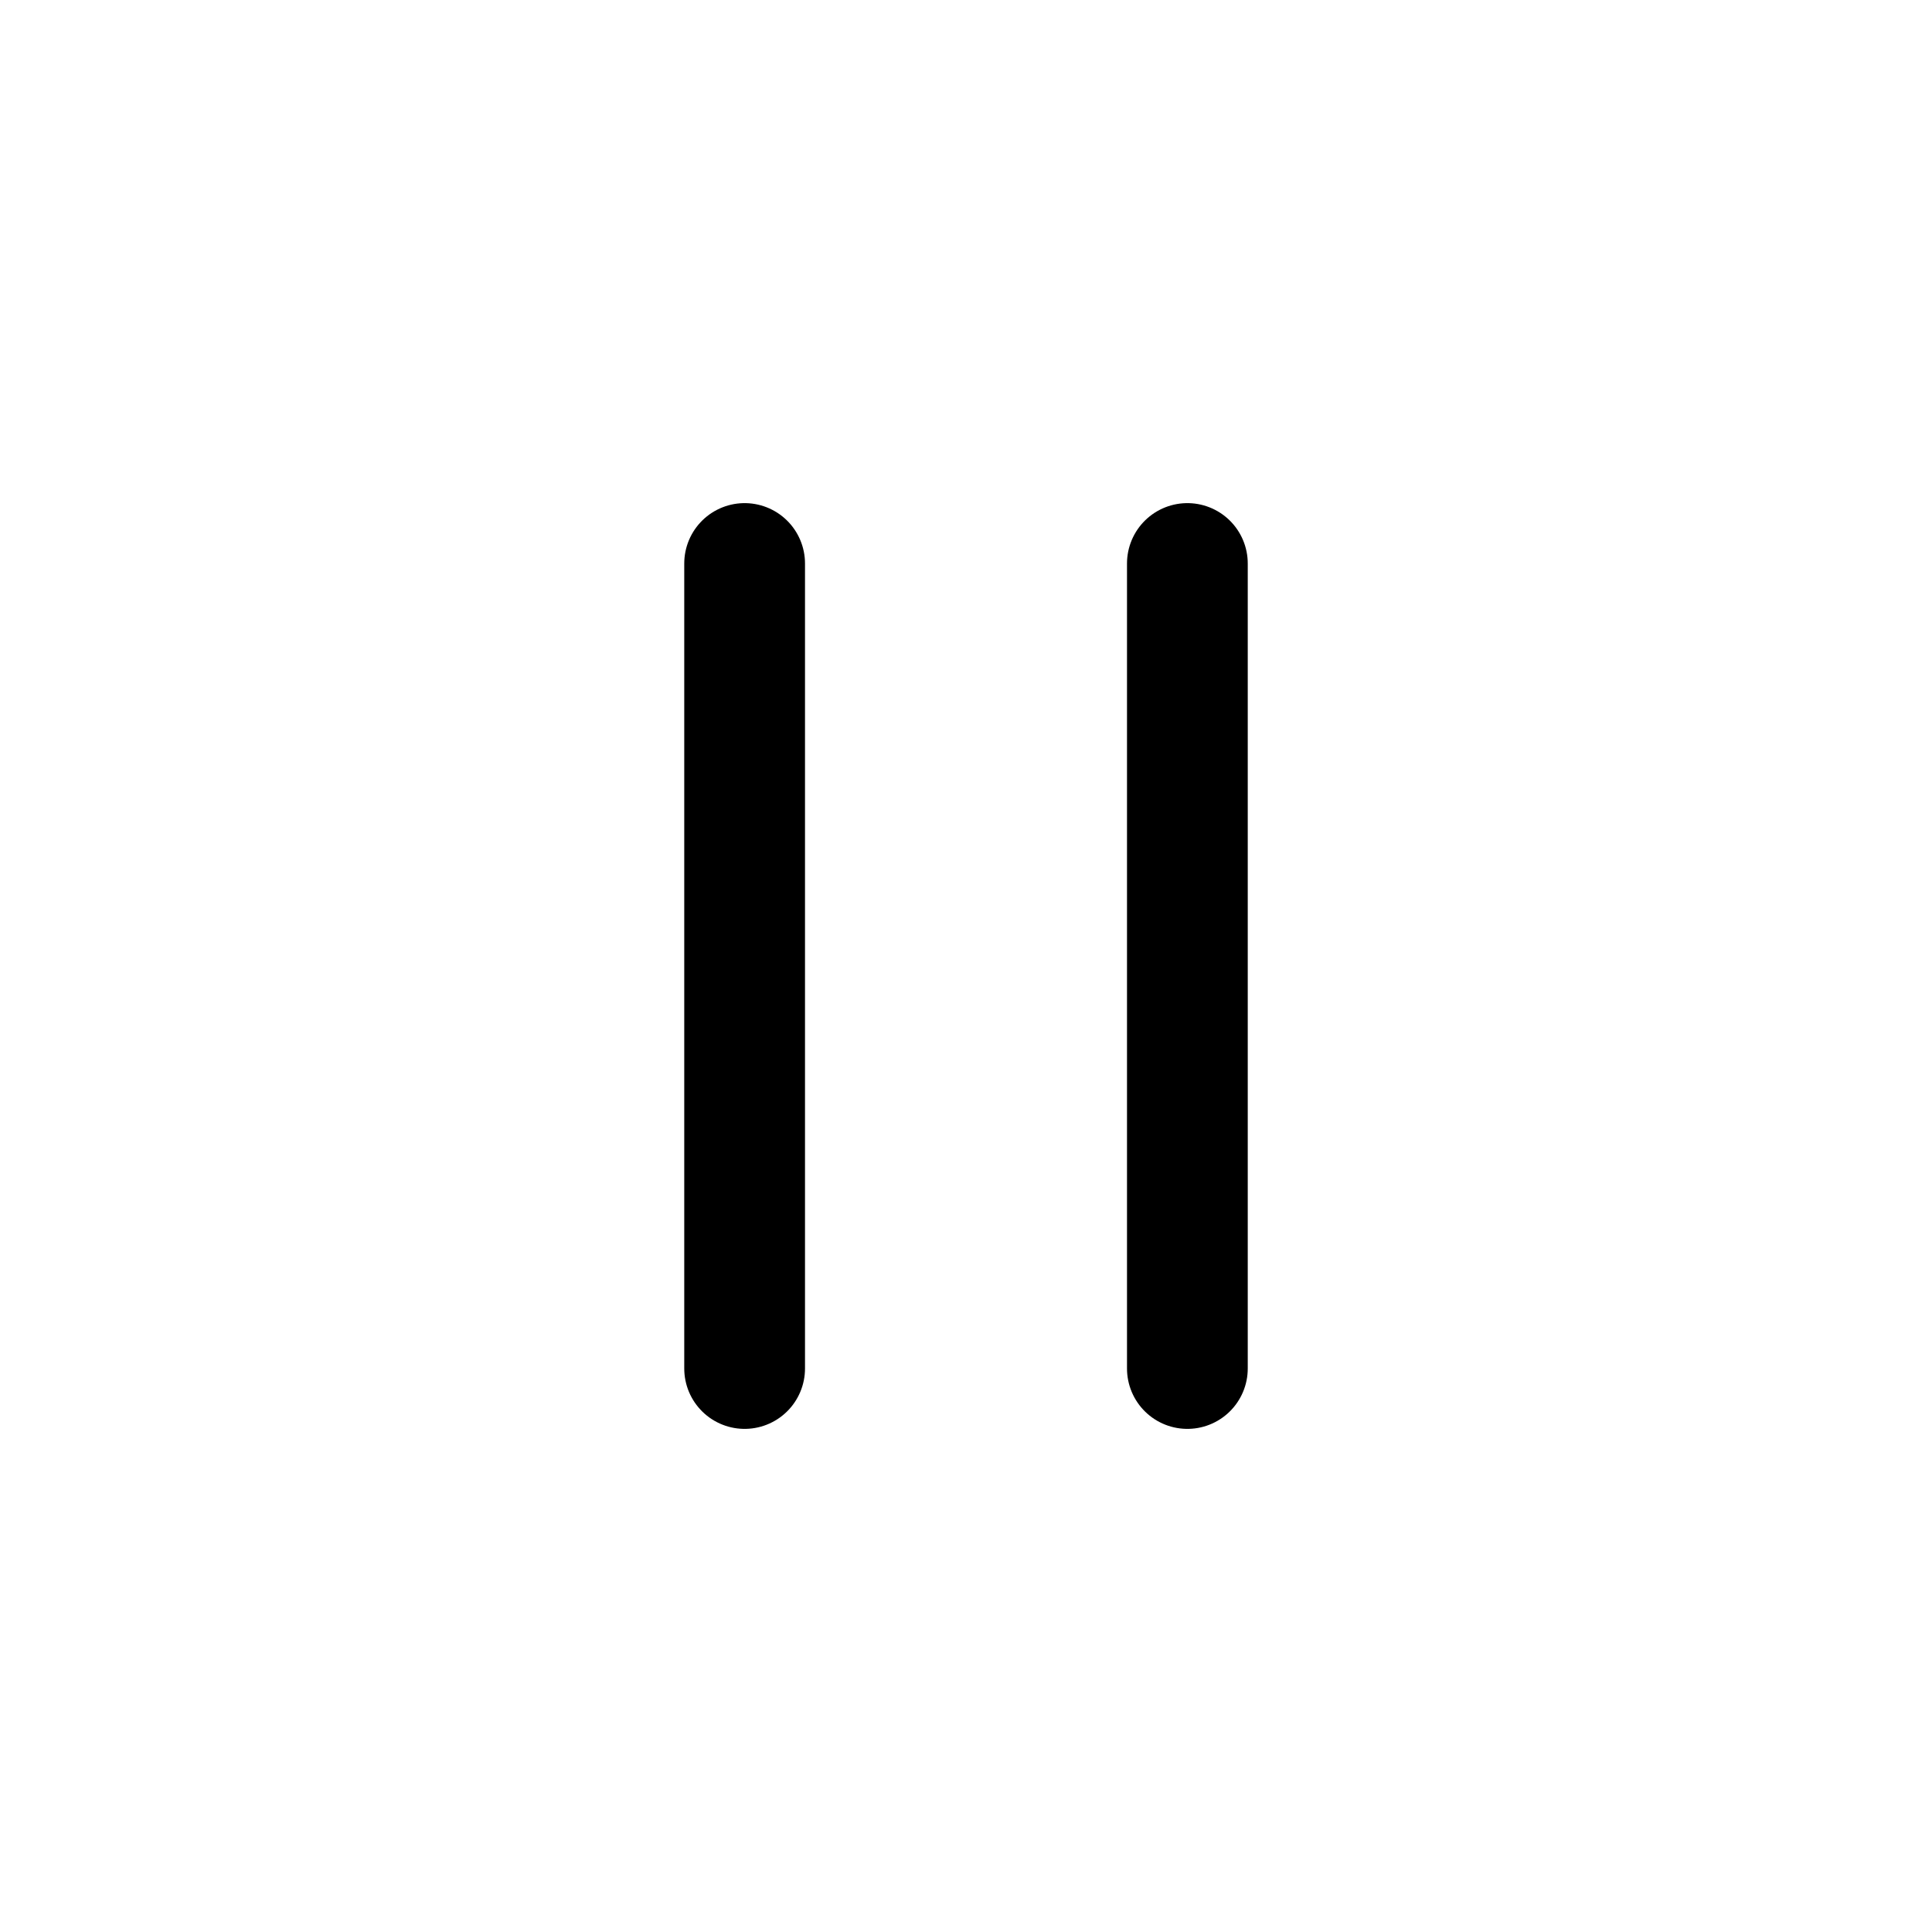
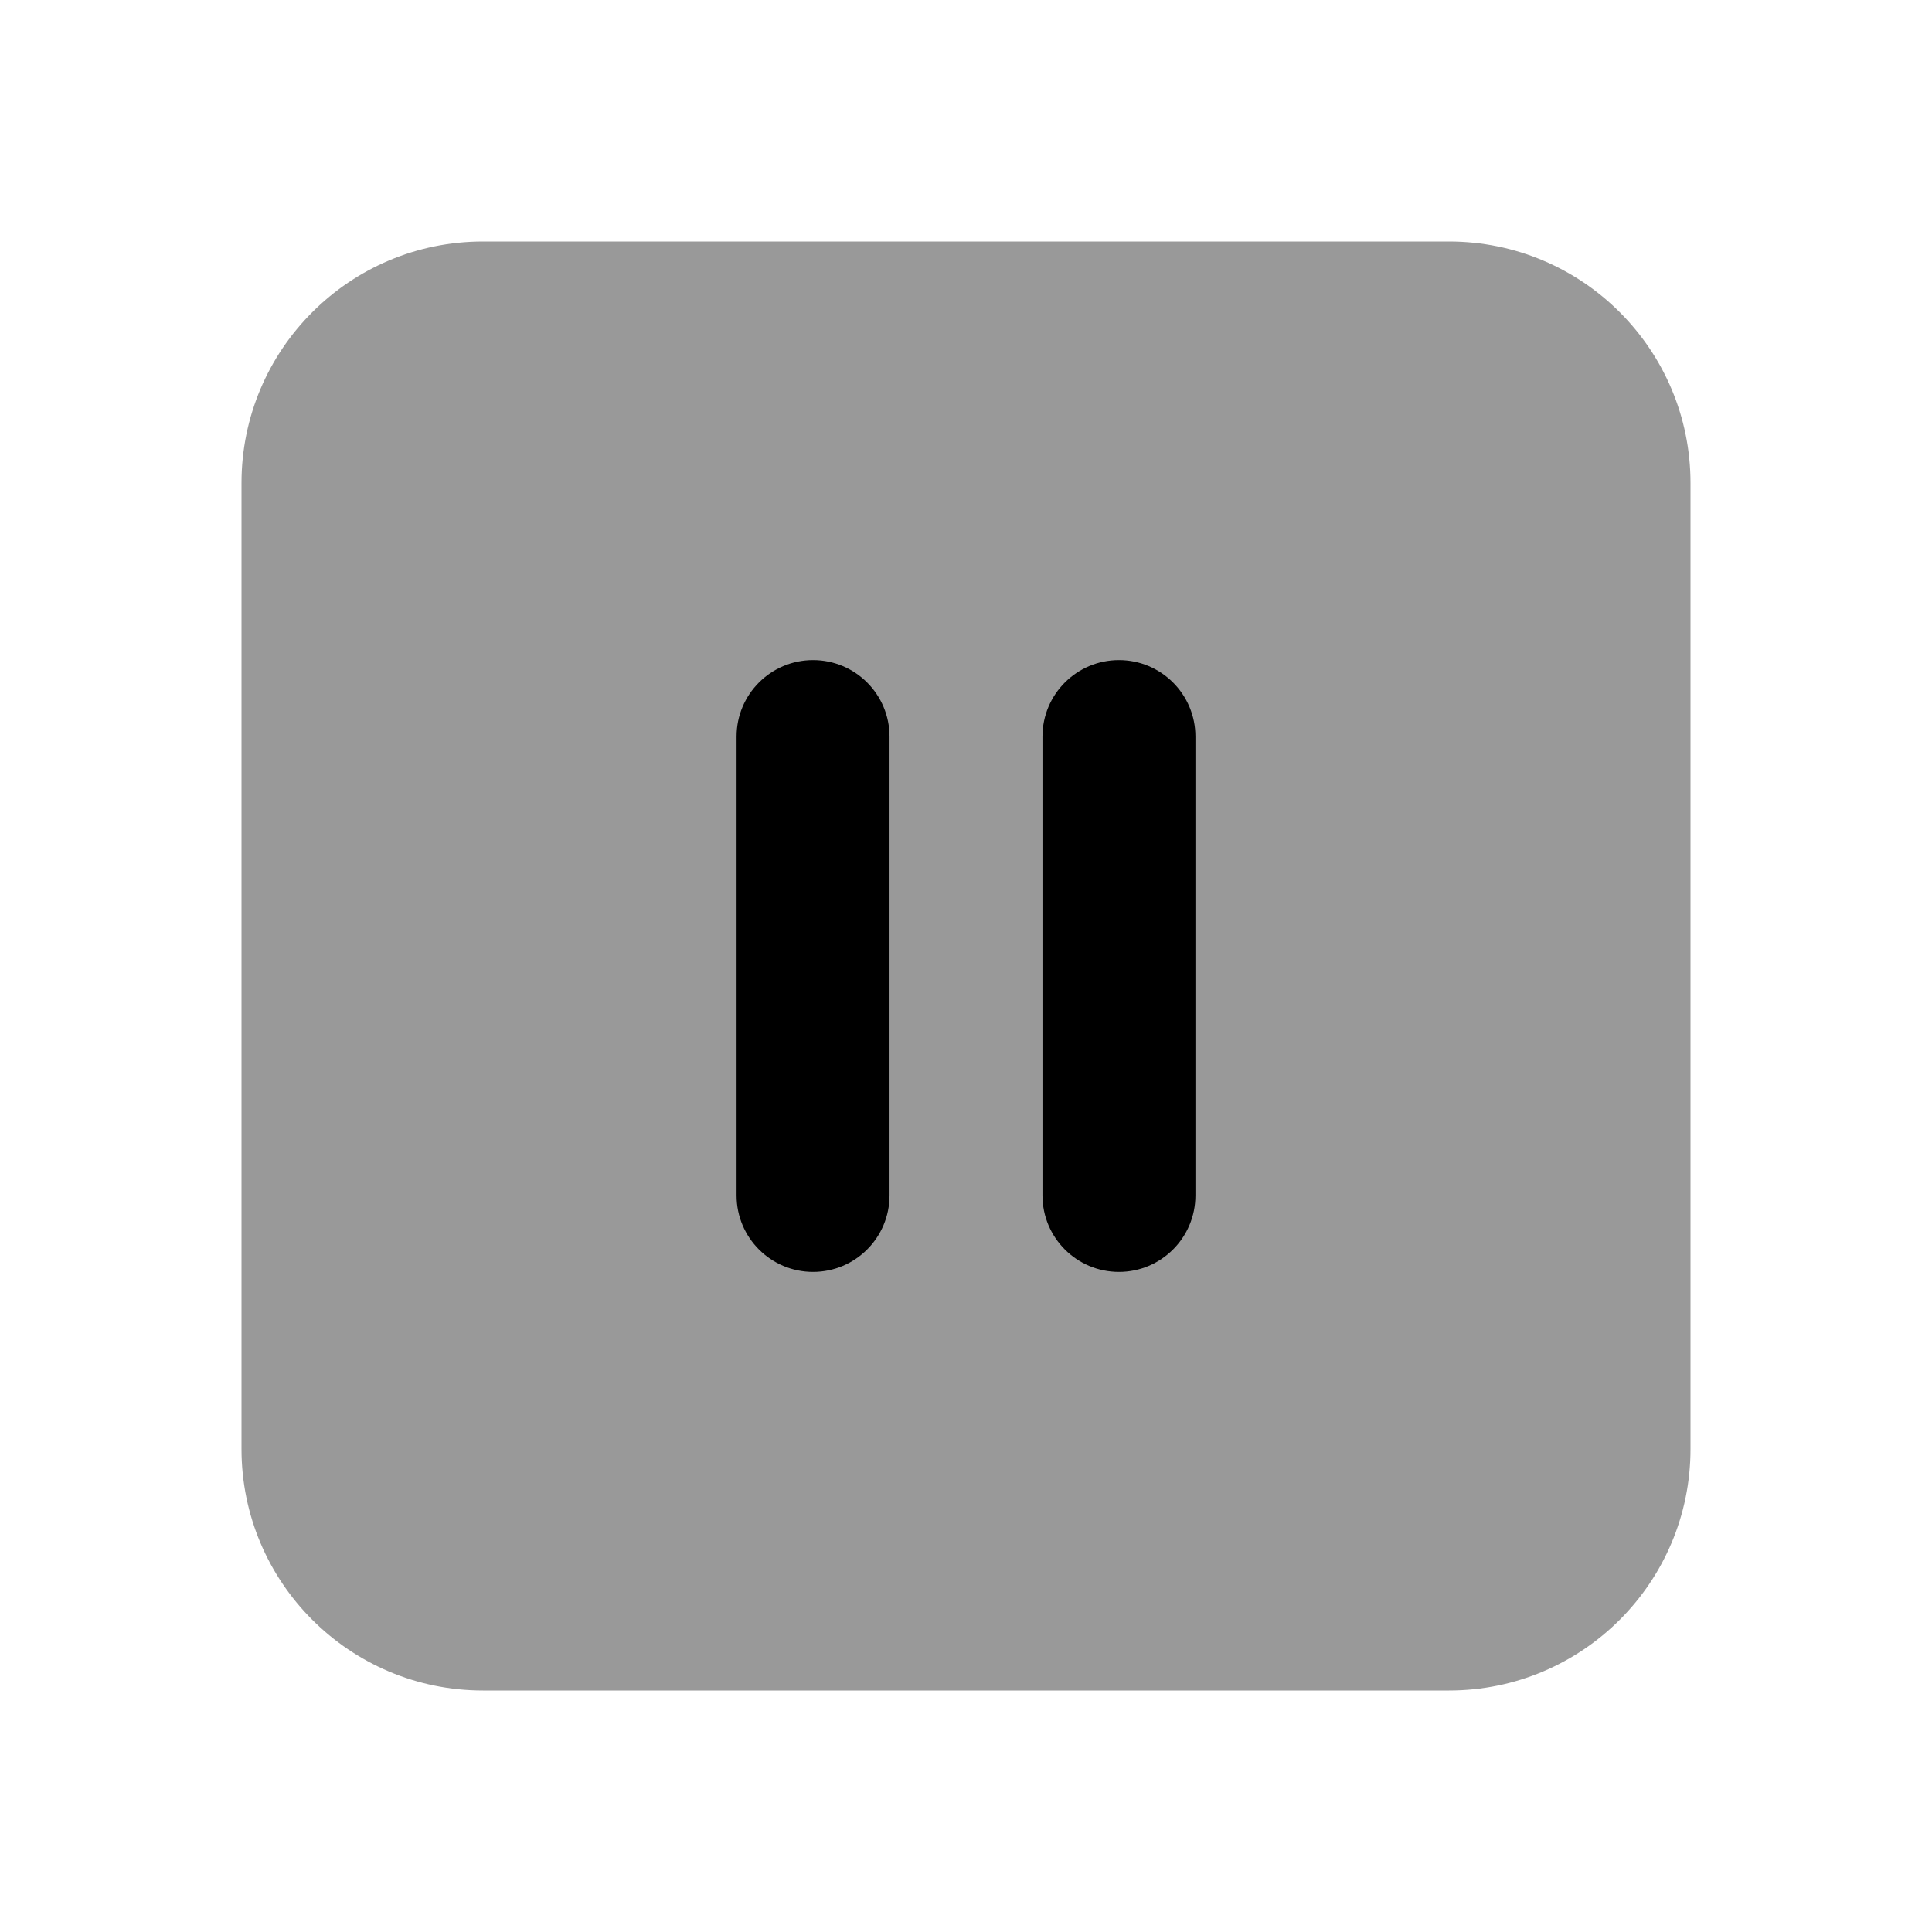
- <svg xmlns="http://www.w3.org/2000/svg" width="24" height="24" viewBox="0 0 24 24" fill="none" stroke="currentColor" stroke-width="1.5" stroke-linecap="round" stroke-linejoin="round">
-   <line x1="9.25" y1="7" x2="9.25" y2="17" />
-   <line x1="14.75" y1="7" x2="14.75" y2="17" />
+ <svg xmlns="http://www.w3.org/2000/svg" width="24" height="24" viewBox="0 0 24 24" fill="currentColor">
+   <rect x="3" y="3" width="18" height="18" rx="3" fill-opacity="0.4" />
+   <rect x="9.15" y="8.2" width="1.9" height="7.6" rx="0.95" />
+   <rect x="12.95" y="8.2" width="1.9" height="7.6" rx="0.95" />
</svg>
